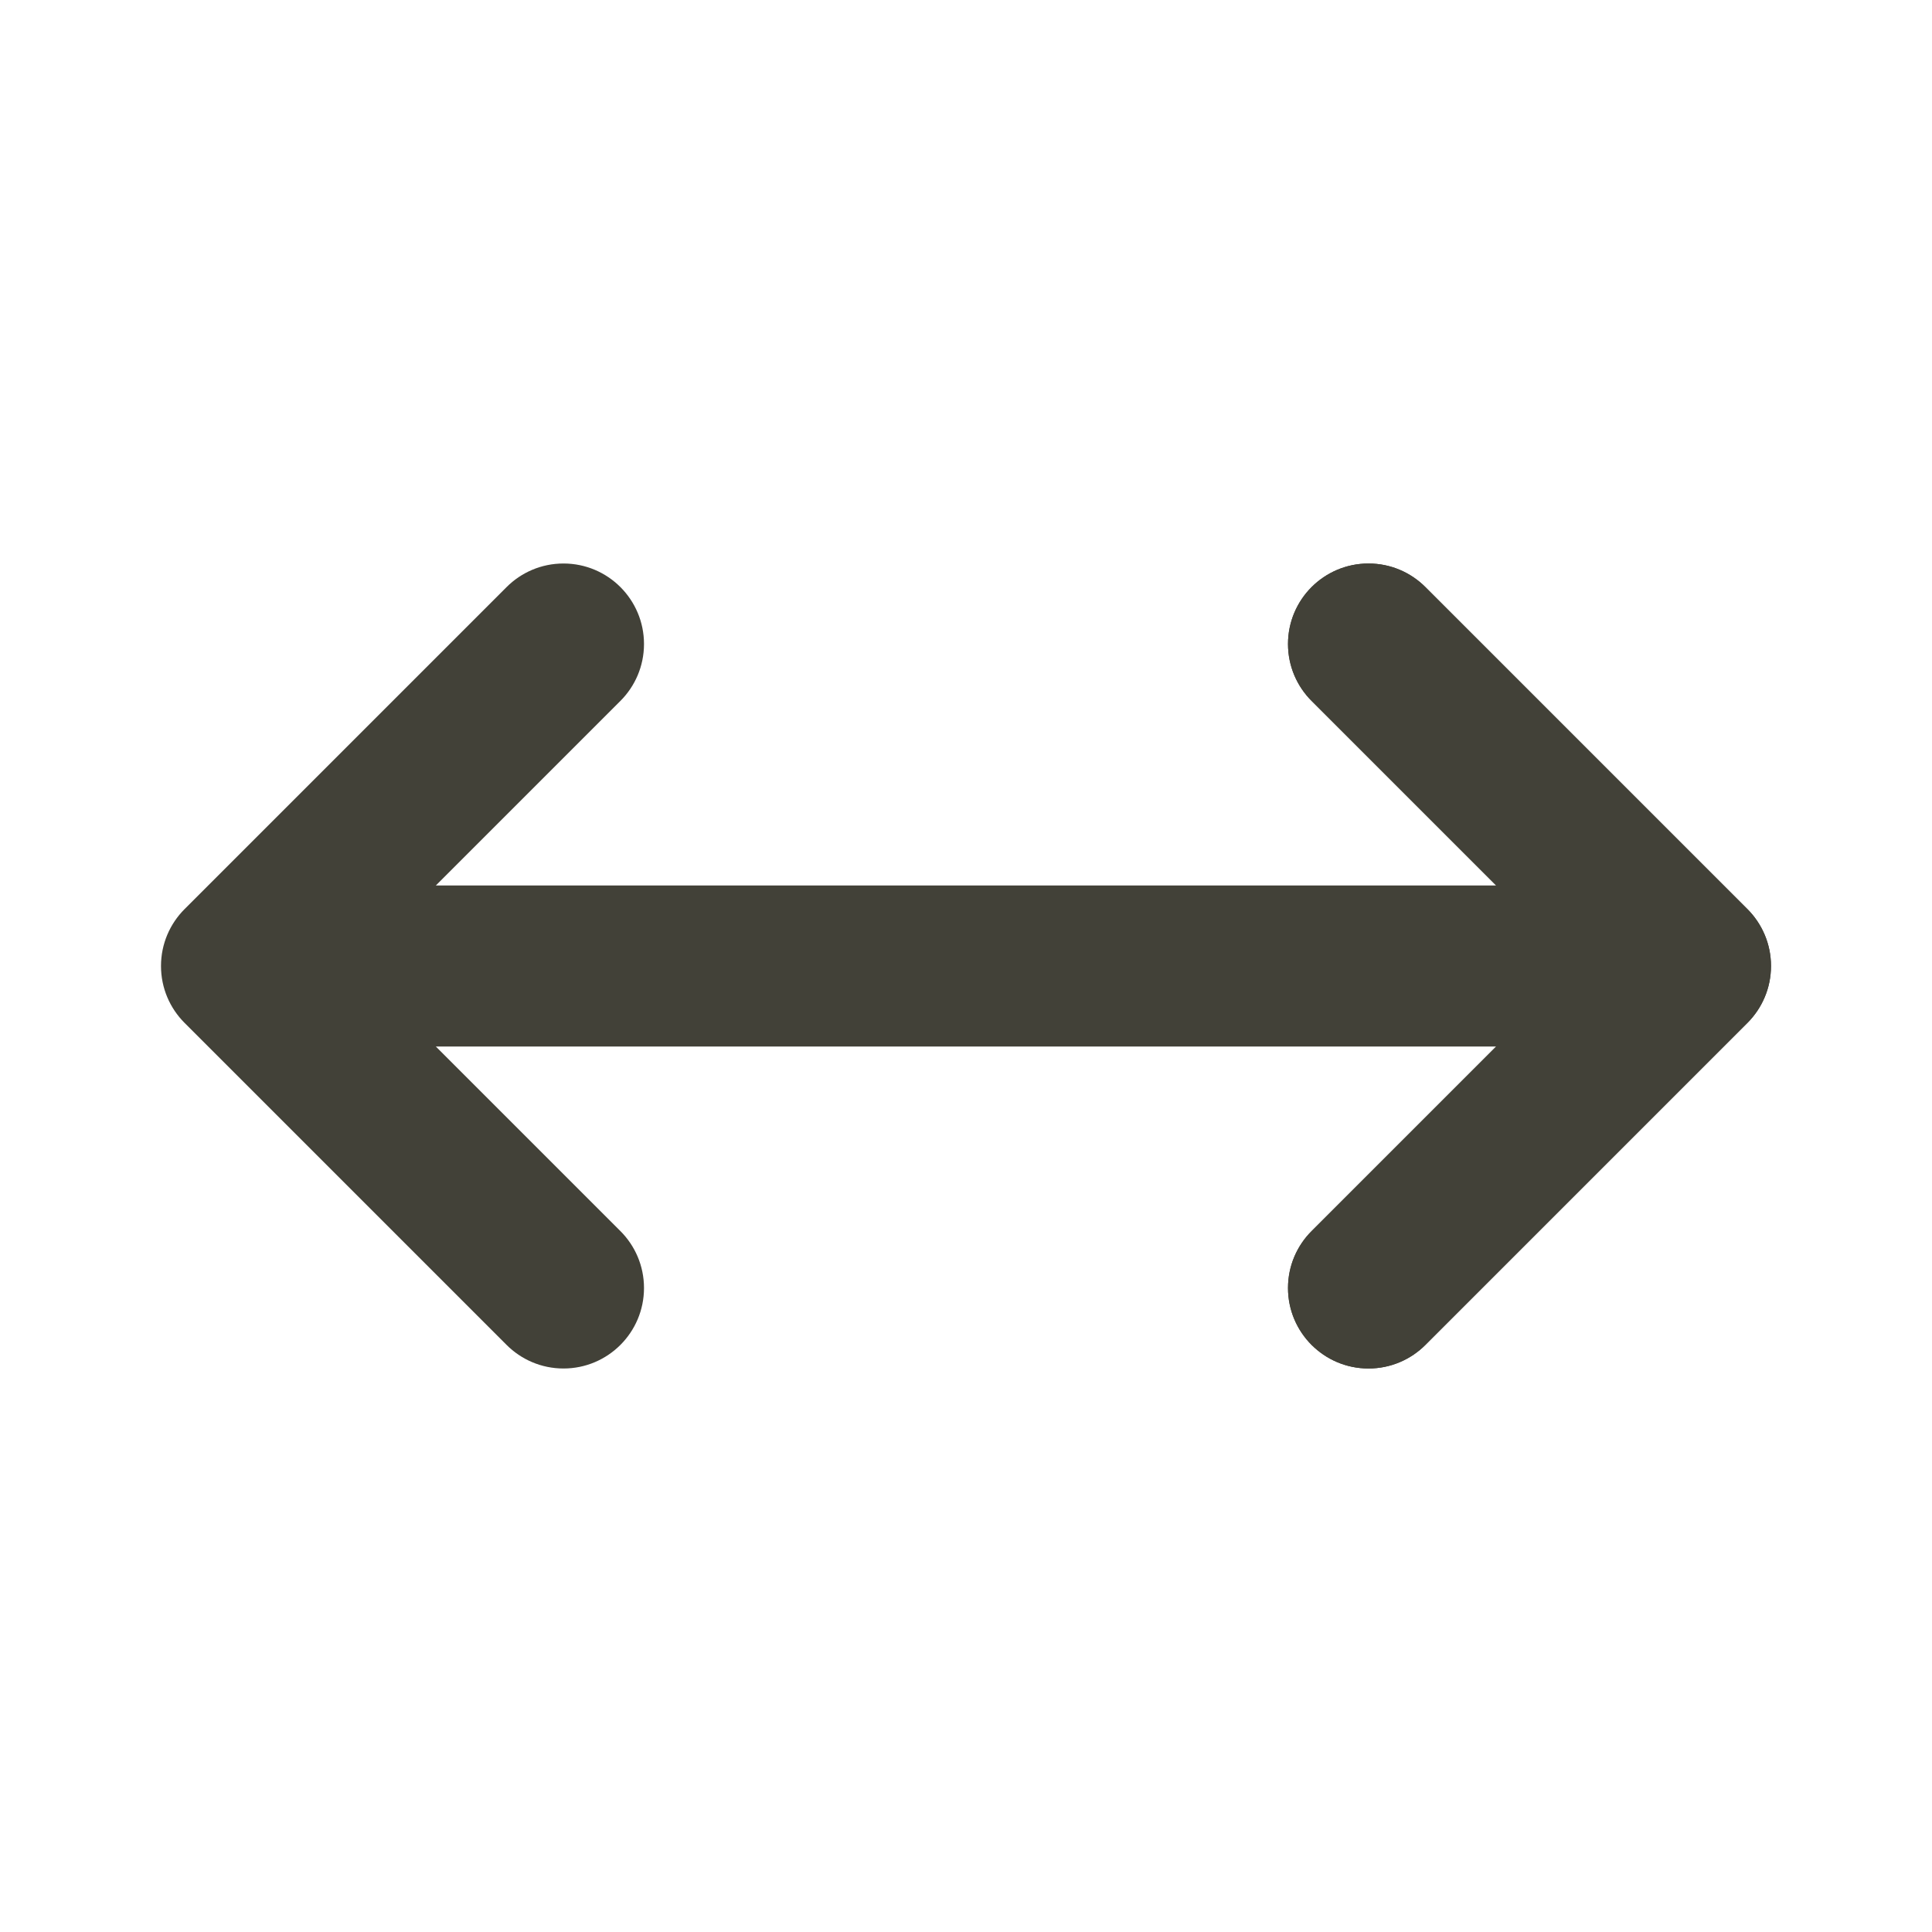
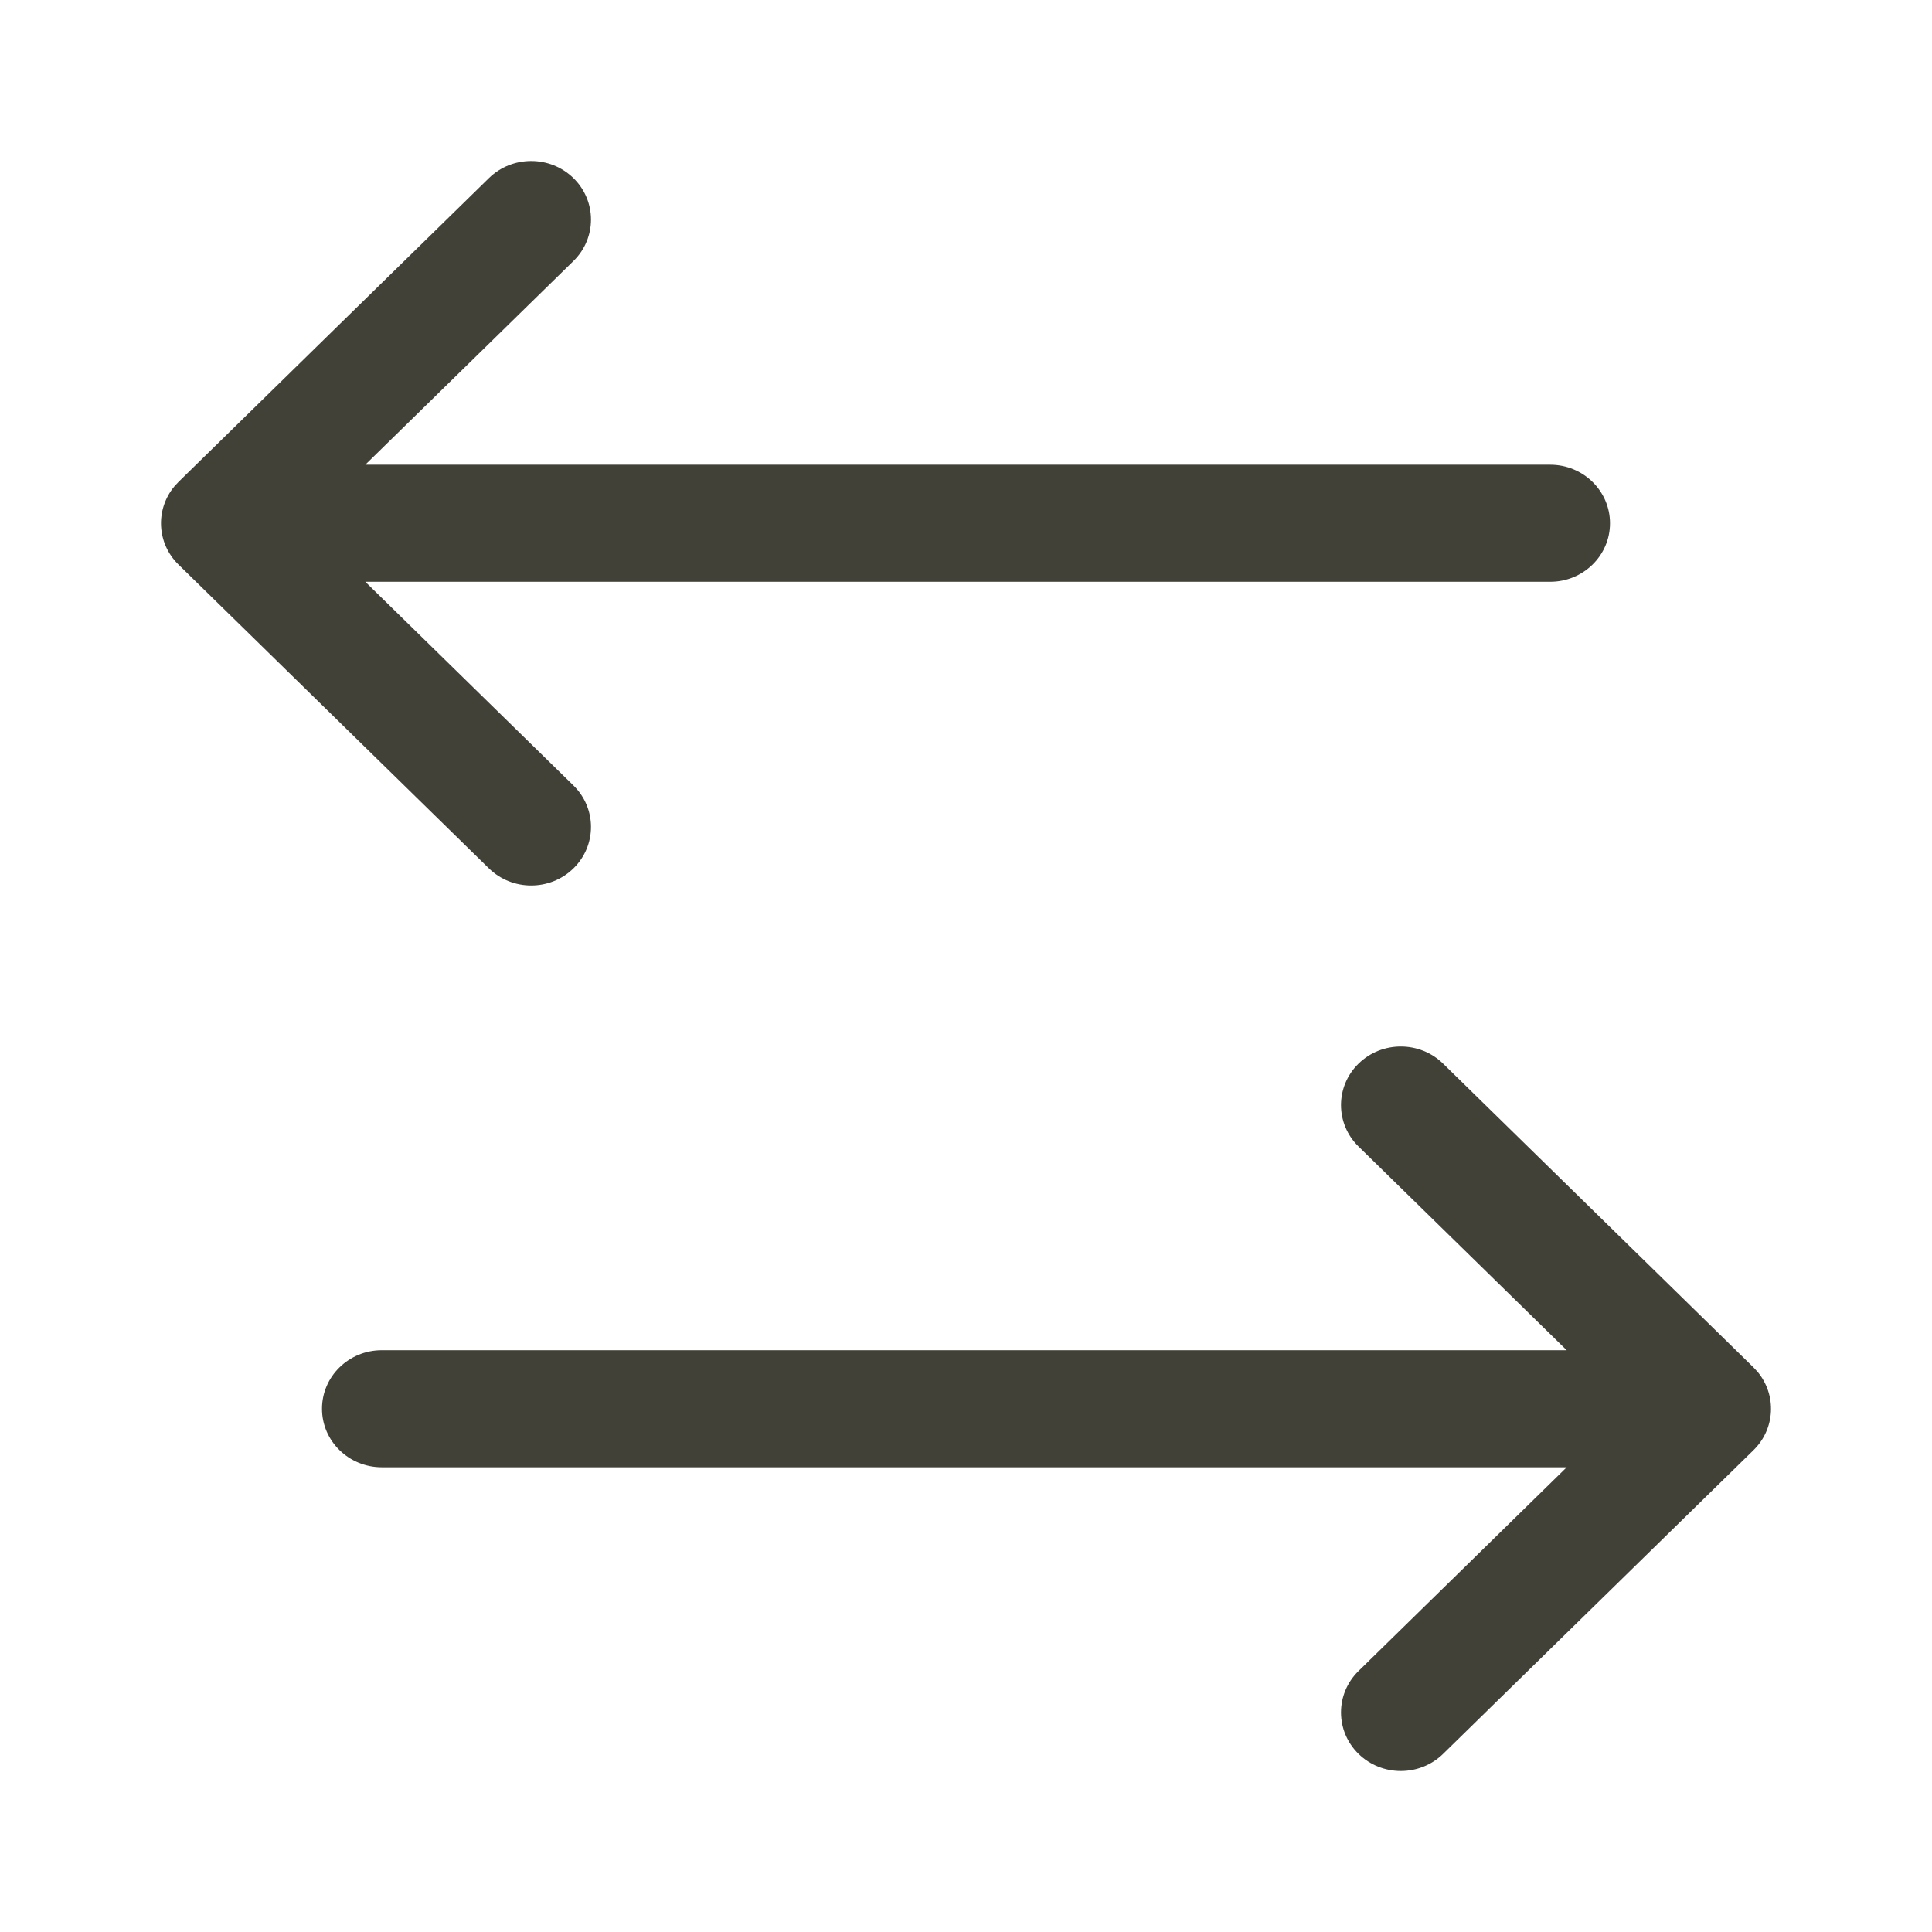
<svg xmlns="http://www.w3.org/2000/svg" width="24" height="24" viewBox="0 0 24 24" fill="none">
-   <path d="M17 7C17.276 7 17.526 7.112 17.707 7.293L21.707 11.293C21.888 11.474 22 11.724 22 12C22 12.276 21.888 12.526 21.707 12.707L17.707 16.707C17.526 16.888 17.276 17 17 17C16.448 17 16 16.552 16 16C16 15.724 16.112 15.474 16.293 15.293L19.586 12L16.293 8.707C16.112 8.526 16 8.276 16 8C16 7.448 16.448 7 17 7Z" fill="#424138" />
-   <path d="M17 7C17.276 7 17.526 7.112 17.707 7.293L21.707 11.293C21.888 11.474 22 11.724 22 12C22 12.276 21.888 12.526 21.707 12.707L17.707 16.707C17.526 16.888 17.276 17 17 17C16.448 17 16 16.552 16 16C16 15.724 16.112 15.474 16.293 15.293L18.586 13H5.414L7.707 15.293C7.888 15.474 8 15.724 8 16C8 16.552 7.552 17 7 17C6.724 17 6.474 16.888 6.293 16.707L2.293 12.707C2.112 12.526 2 12.276 2 12C2 11.724 2.112 11.474 2.293 11.293L6.293 7.293C6.474 7.112 6.724 7 7 7C7.552 7 8 7.448 8 8C8 8.276 7.888 8.526 7.707 8.707L5.414 11H18.586L16.293 8.707C16.112 8.526 16 8.276 16 8C16 7.448 16.448 7 17 7Z" fill="#424138" />
+   <path d="M21.782 16.986L21.833 17.041C22.071 17.326 22.055 17.748 21.782 18.015L17.927 21.787C17.637 22.071 17.166 22.071 16.876 21.787C16.586 21.503 16.586 21.042 16.876 20.758L19.462 18.227H4.743C4.333 18.227 4 17.902 4 17.5C4 17.098 4.333 16.773 4.743 16.773H19.462L16.876 14.242C16.586 13.958 16.586 13.497 16.876 13.213C17.166 12.929 17.637 12.929 17.927 13.213L21.782 16.986Z" fill="#424138" />
+   <path d="M2.218 5.986L2.167 6.041C1.929 6.326 1.945 6.748 2.218 7.014L6.073 10.787C6.363 11.071 6.834 11.071 7.124 10.787C7.414 10.503 7.414 10.042 7.124 9.758L4.538 7.227H19.257C19.667 7.227 20 6.902 20 6.5C20 6.098 19.667 5.773 19.257 5.773H4.538L7.124 3.242C7.414 2.958 7.414 2.497 7.124 2.213C6.834 1.929 6.363 1.929 6.073 2.213L2.218 5.986Z" fill="#424138" />
</svg>
